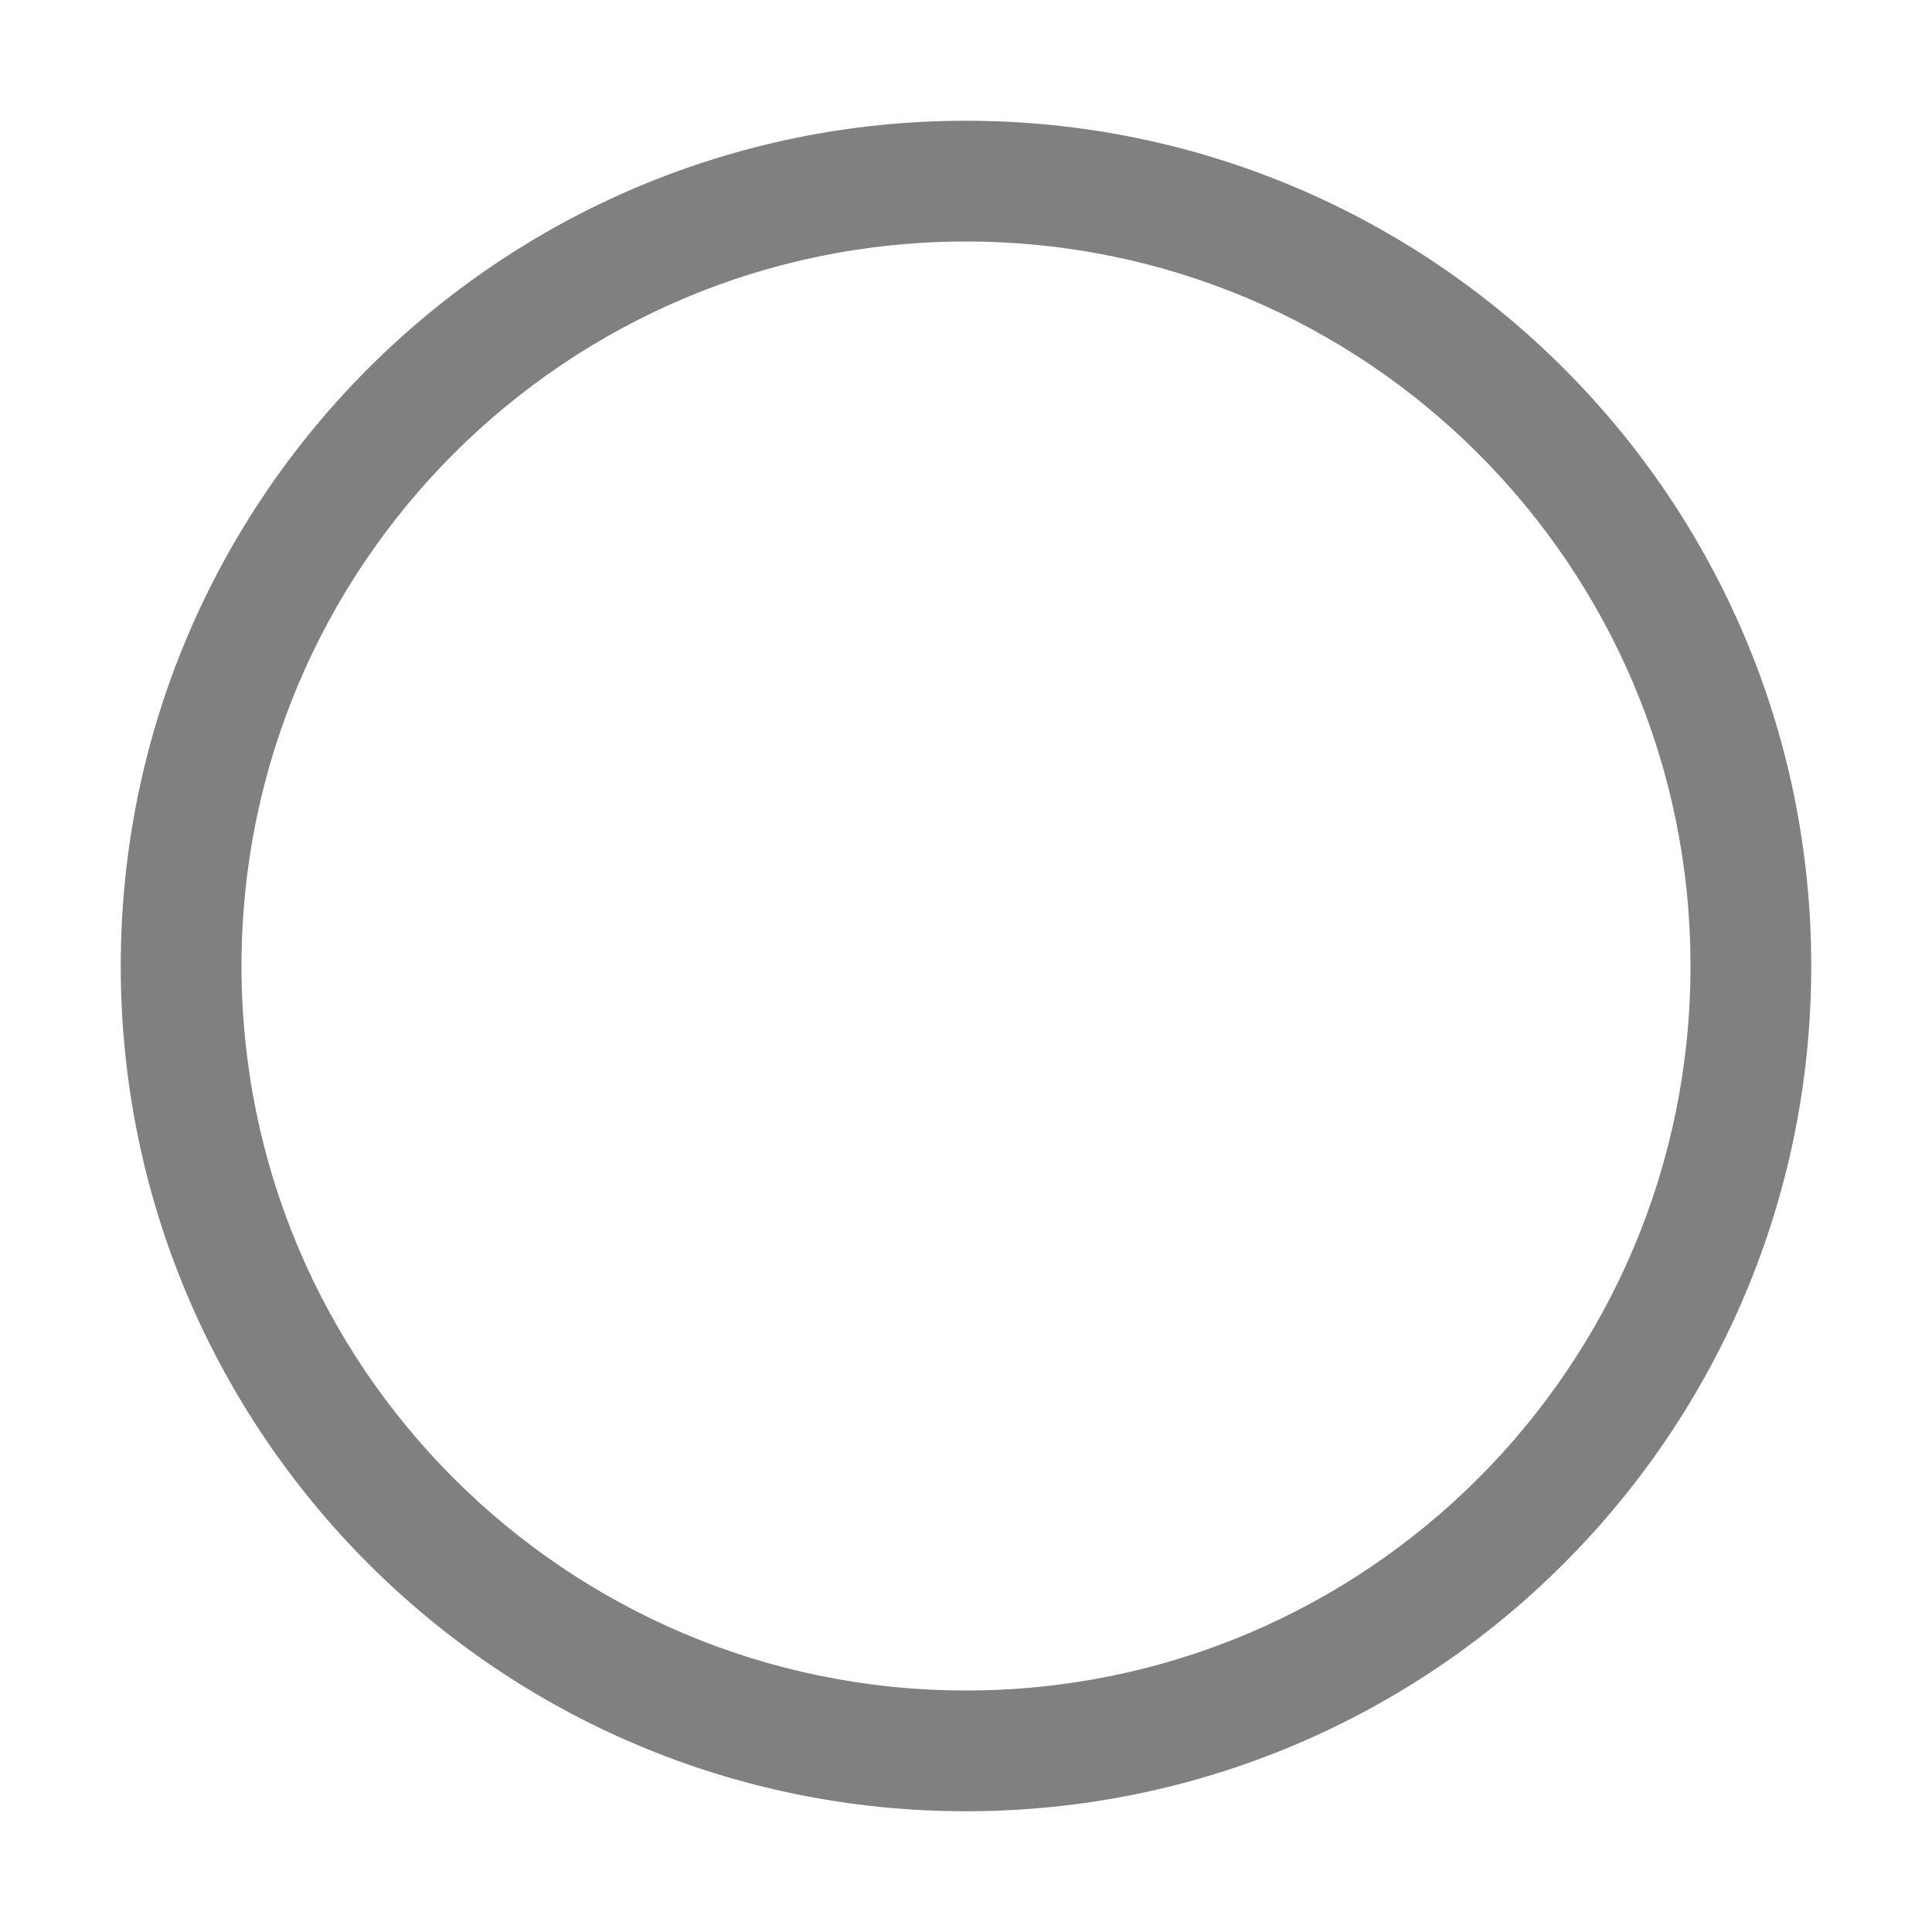
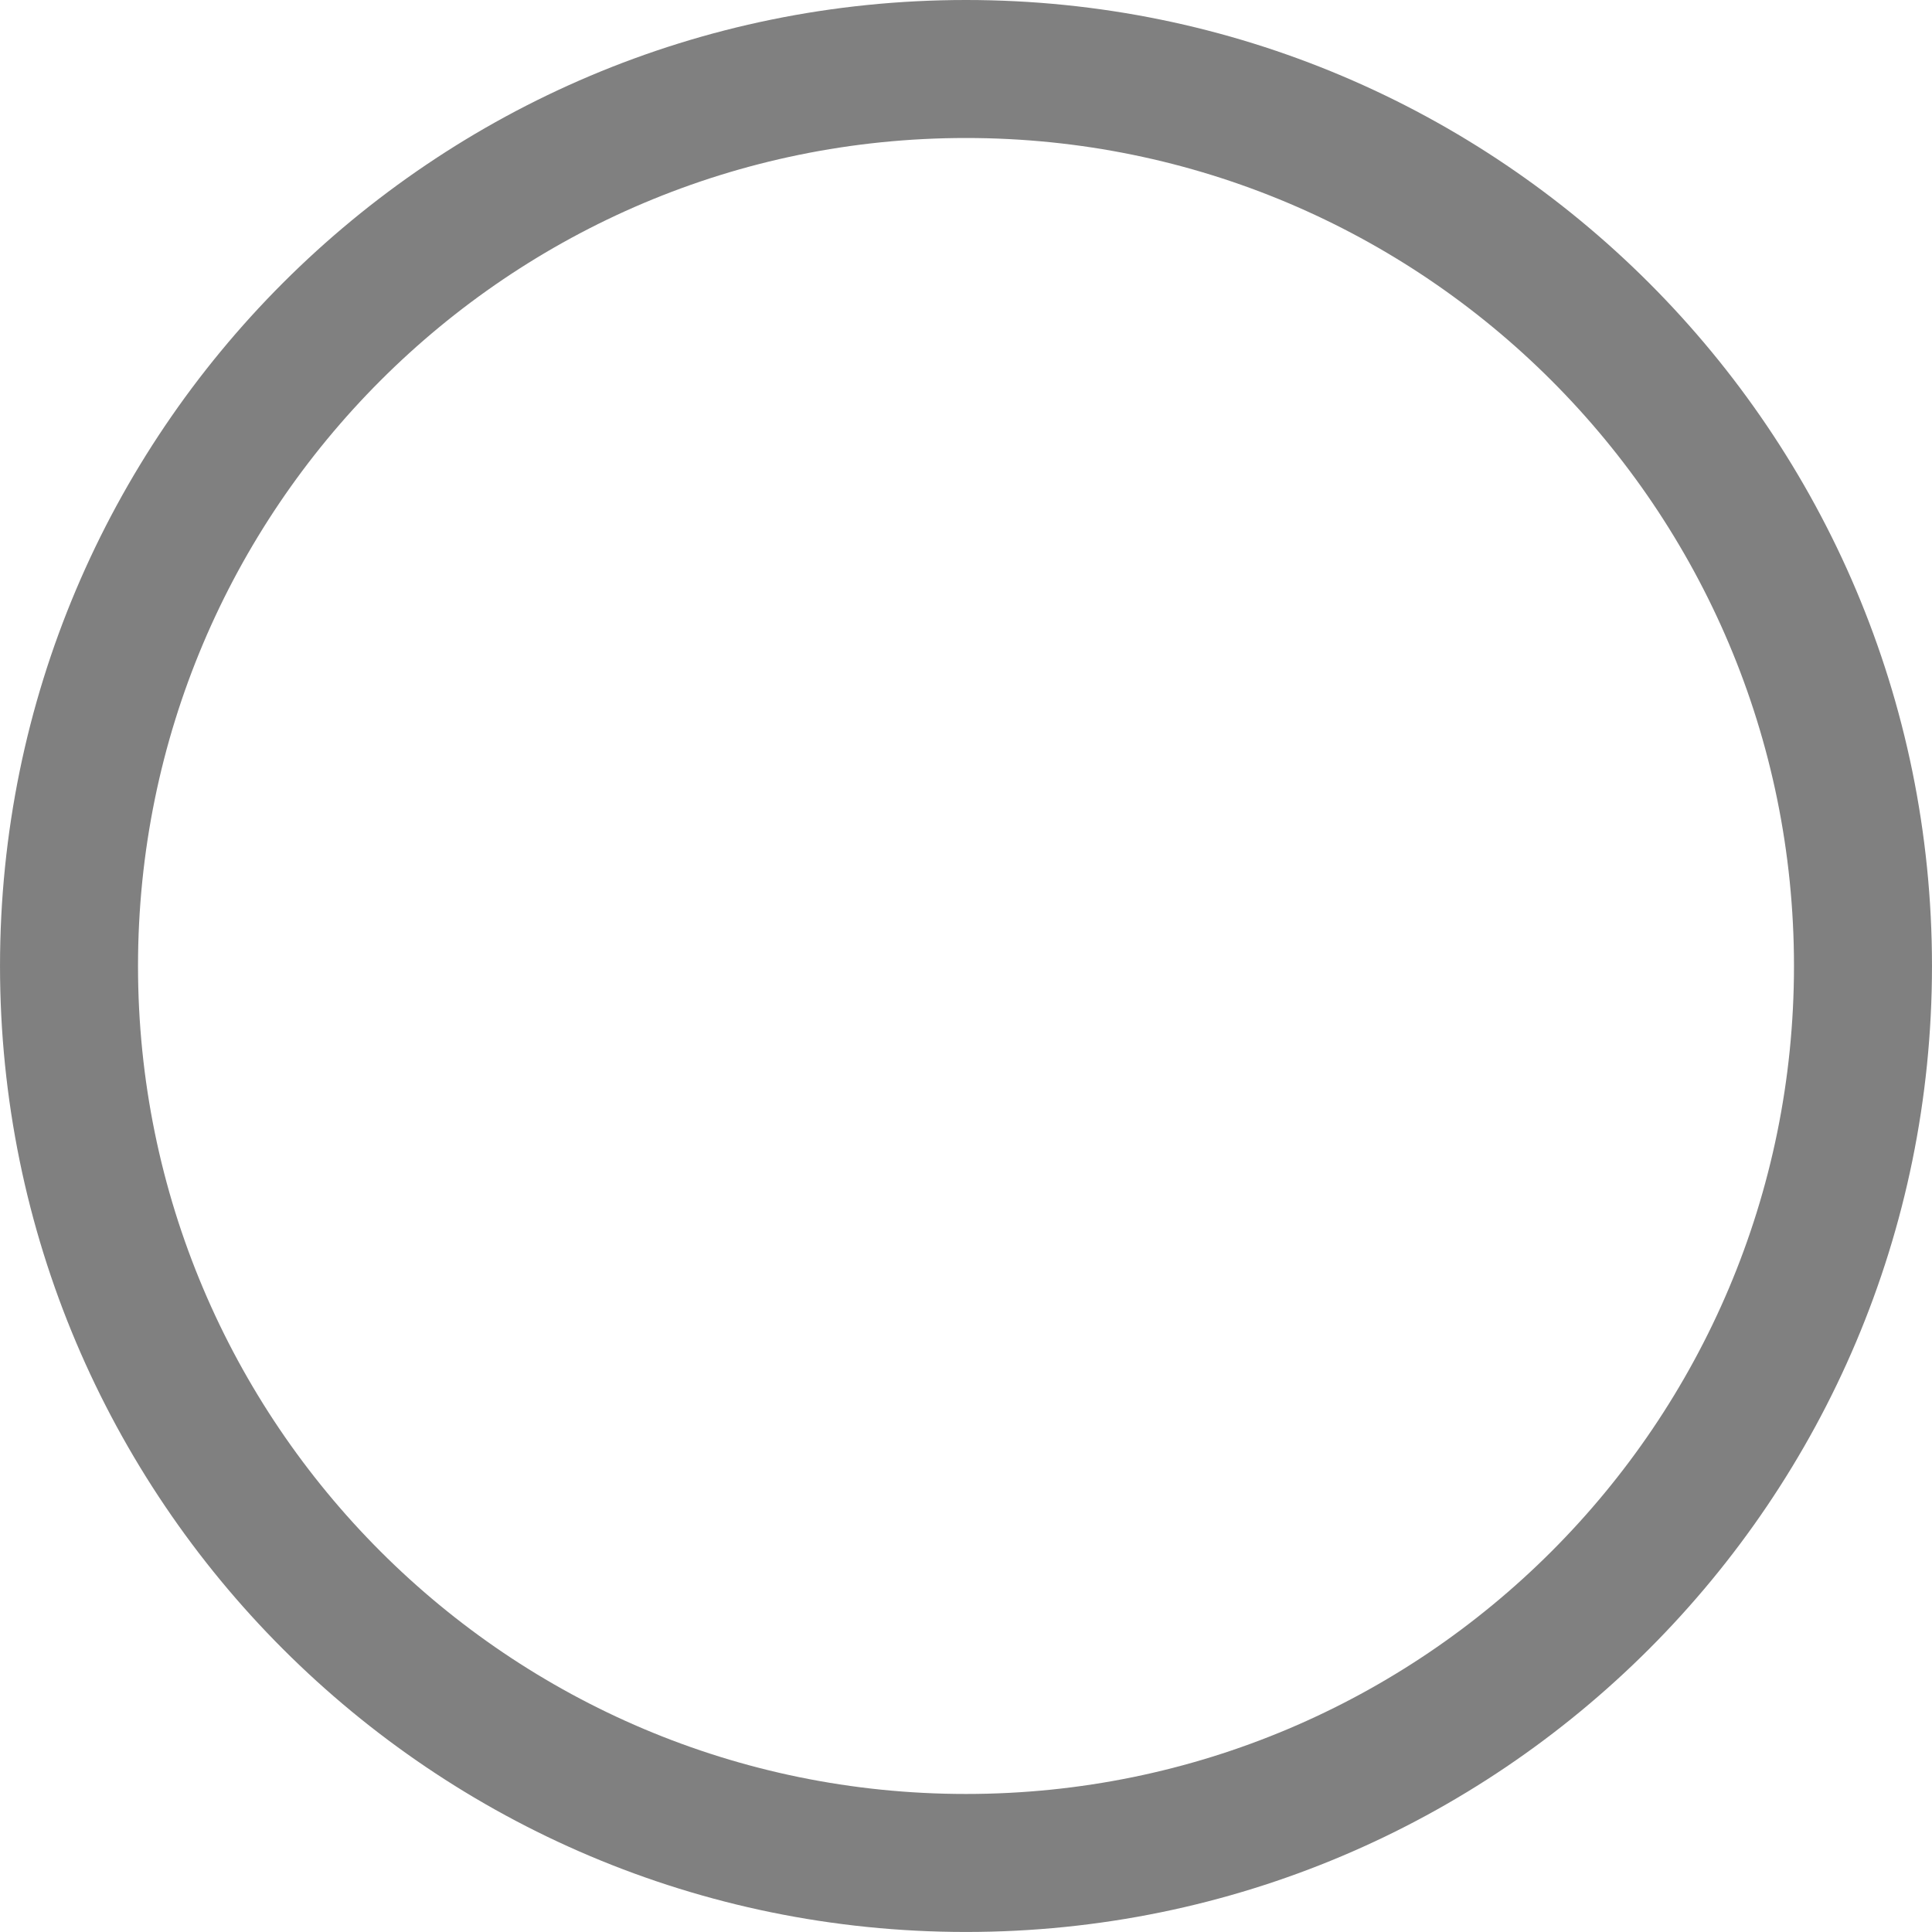
- <svg xmlns="http://www.w3.org/2000/svg" enable-background="new 0 0 32 32" height="16" id="Layer_1" version="1.1" viewBox="0 0 16 16" width="16" xml:space="preserve">
-   <defs id="defs24" />
-   <g style="display:inline" id="titlebutton-max-hover" transform="translate(-513,185.6378)">
-     <g id="g4891" style="display:inline;opacity:1" transform="translate(-781,-432.6378)">
-       <path style="display:inline;opacity:1;fill:#808080;fill-opacity:1;stroke:none;stroke-width:0;stroke-linecap:butt;stroke-linejoin:miter;stroke-miterlimit:4;stroke-dasharray:none;stroke-dashoffset:0;stroke-opacity:1" d="m 1302,248 a 7,7 0 0 0 -7,7 7,7 0 0 0 7,7 7,7 0 0 0 7,-7 7,7 0 0 0 -7,-7 z m 0,1 a 6,6 0 0 1 6,6 6,6 0 0 1 -6,6 6,6 0 0 1 -6,-6 6,6 0 0 1 6,-6 z" id="path4068-7-5-9-6-7-2-5-78" />
-       <g id="g4806-9" transform="translate(1294,247)" style="fill:#c0e3ff;fill-opacity:1">
-         <g transform="translate(-81.0002,-967)" style="display:inline;fill:#c0e3ff;fill-opacity:1" id="layer9-78-7" />
-         <g transform="translate(-81.0002,-967)" id="layer10-3-3" style="fill:#c0e3ff;fill-opacity:1" />
-         <g transform="translate(-81.0002,-967)" id="layer11-19-75" style="fill:#c0e3ff;fill-opacity:1" />
-         <g transform="translate(-81.0002,-967)" id="layer13-4-9" style="fill:#c0e3ff;fill-opacity:1" />
-         <g transform="translate(-81.0002,-967)" id="layer14-8-5" style="fill:#c0e3ff;fill-opacity:1" />
-         <g transform="translate(-81.0002,-967)" style="display:inline;fill:#c0e3ff;fill-opacity:1" id="layer15-5-8" />
-         <g transform="translate(-81.0002,-967)" style="display:inline;fill:#c0e3ff;fill-opacity:1" id="g71291-1-7" />
-         <g transform="translate(-81.0002,-967)" style="display:inline;fill:#c0e3ff;fill-opacity:1" id="g4953-7-1" />
-         <g transform="translate(-81.0002,-967)" style="display:inline;fill:#c0e3ff;fill-opacity:1" id="layer12-3-0" />
+ <svg xmlns="http://www.w3.org/2000/svg" width="4.498mm" height="4.498mm" viewBox="0 0 4.498 4.498" version="1.1" id="svg865">
+   <defs id="defs859" />
+   <g id="layer1" transform="translate(10.92351,-140.1399)">
+     <g transform="matrix(0.3212798,0,0,0.3212798,-426.9808,60.4625)" style="display:inline;opacity:1" id="g4891">
+       <path id="path4068-7-5-9-6-7-2-5-78" d="m 1302,248 a 7,7 0 0 0 -7,7 7,7 0 0 0 7,7 7,7 0 0 0 7,-7 7,7 0 0 0 -7,-7 z m 0,1 a 6,6 0 0 1 6,6 6,6 0 0 1 -6,6 6,6 0 0 1 -6,-6 6,6 0 0 1 6,-6 z" style="display:inline;opacity:1;fill:#808080;fill-opacity:1;stroke:none;stroke-width:0;stroke-linecap:butt;stroke-linejoin:miter;stroke-miterlimit:4;stroke-dasharray:none;stroke-dashoffset:0;stroke-opacity:1" />
+       <g style="fill:#c0e3ff;fill-opacity:1" transform="translate(1294,247)" id="g4806-9">
+         <g id="layer9-78-7" style="display:inline;fill:#c0e3ff;fill-opacity:1" transform="translate(-81.0002,-967)" />
+         <g style="fill:#c0e3ff;fill-opacity:1" id="layer10-3-3" transform="translate(-81.0002,-967)" />
+         <g style="fill:#c0e3ff;fill-opacity:1" id="layer11-19-75" transform="translate(-81.0002,-967)" />
+         <g style="fill:#c0e3ff;fill-opacity:1" id="layer13-4-9" transform="translate(-81.0002,-967)" />
+         <g style="fill:#c0e3ff;fill-opacity:1" id="layer14-8-5" transform="translate(-81.0002,-967)" />
+         <g id="layer15-5-8" style="display:inline;fill:#c0e3ff;fill-opacity:1" transform="translate(-81.0002,-967)" />
+         <g id="g71291-1-7" style="display:inline;fill:#c0e3ff;fill-opacity:1" transform="translate(-81.0002,-967)" />
+         <g id="g4953-7-1" style="display:inline;fill:#c0e3ff;fill-opacity:1" transform="translate(-81.0002,-967)" />
+         <g id="layer12-3-0" style="display:inline;fill:#c0e3ff;fill-opacity:1" transform="translate(-81.0002,-967)" />
      </g>
    </g>
-     <rect y="-185.638" x="513" height="16" width="16" id="rect17883-0" style="display:inline;opacity:1;fill:none;fill-opacity:1;stroke:none;stroke-width:1;stroke-linecap:butt;stroke-linejoin:miter;stroke-miterlimit:4;stroke-dasharray:none;stroke-dashoffset:0;stroke-opacity:0" />
  </g>
</svg>
